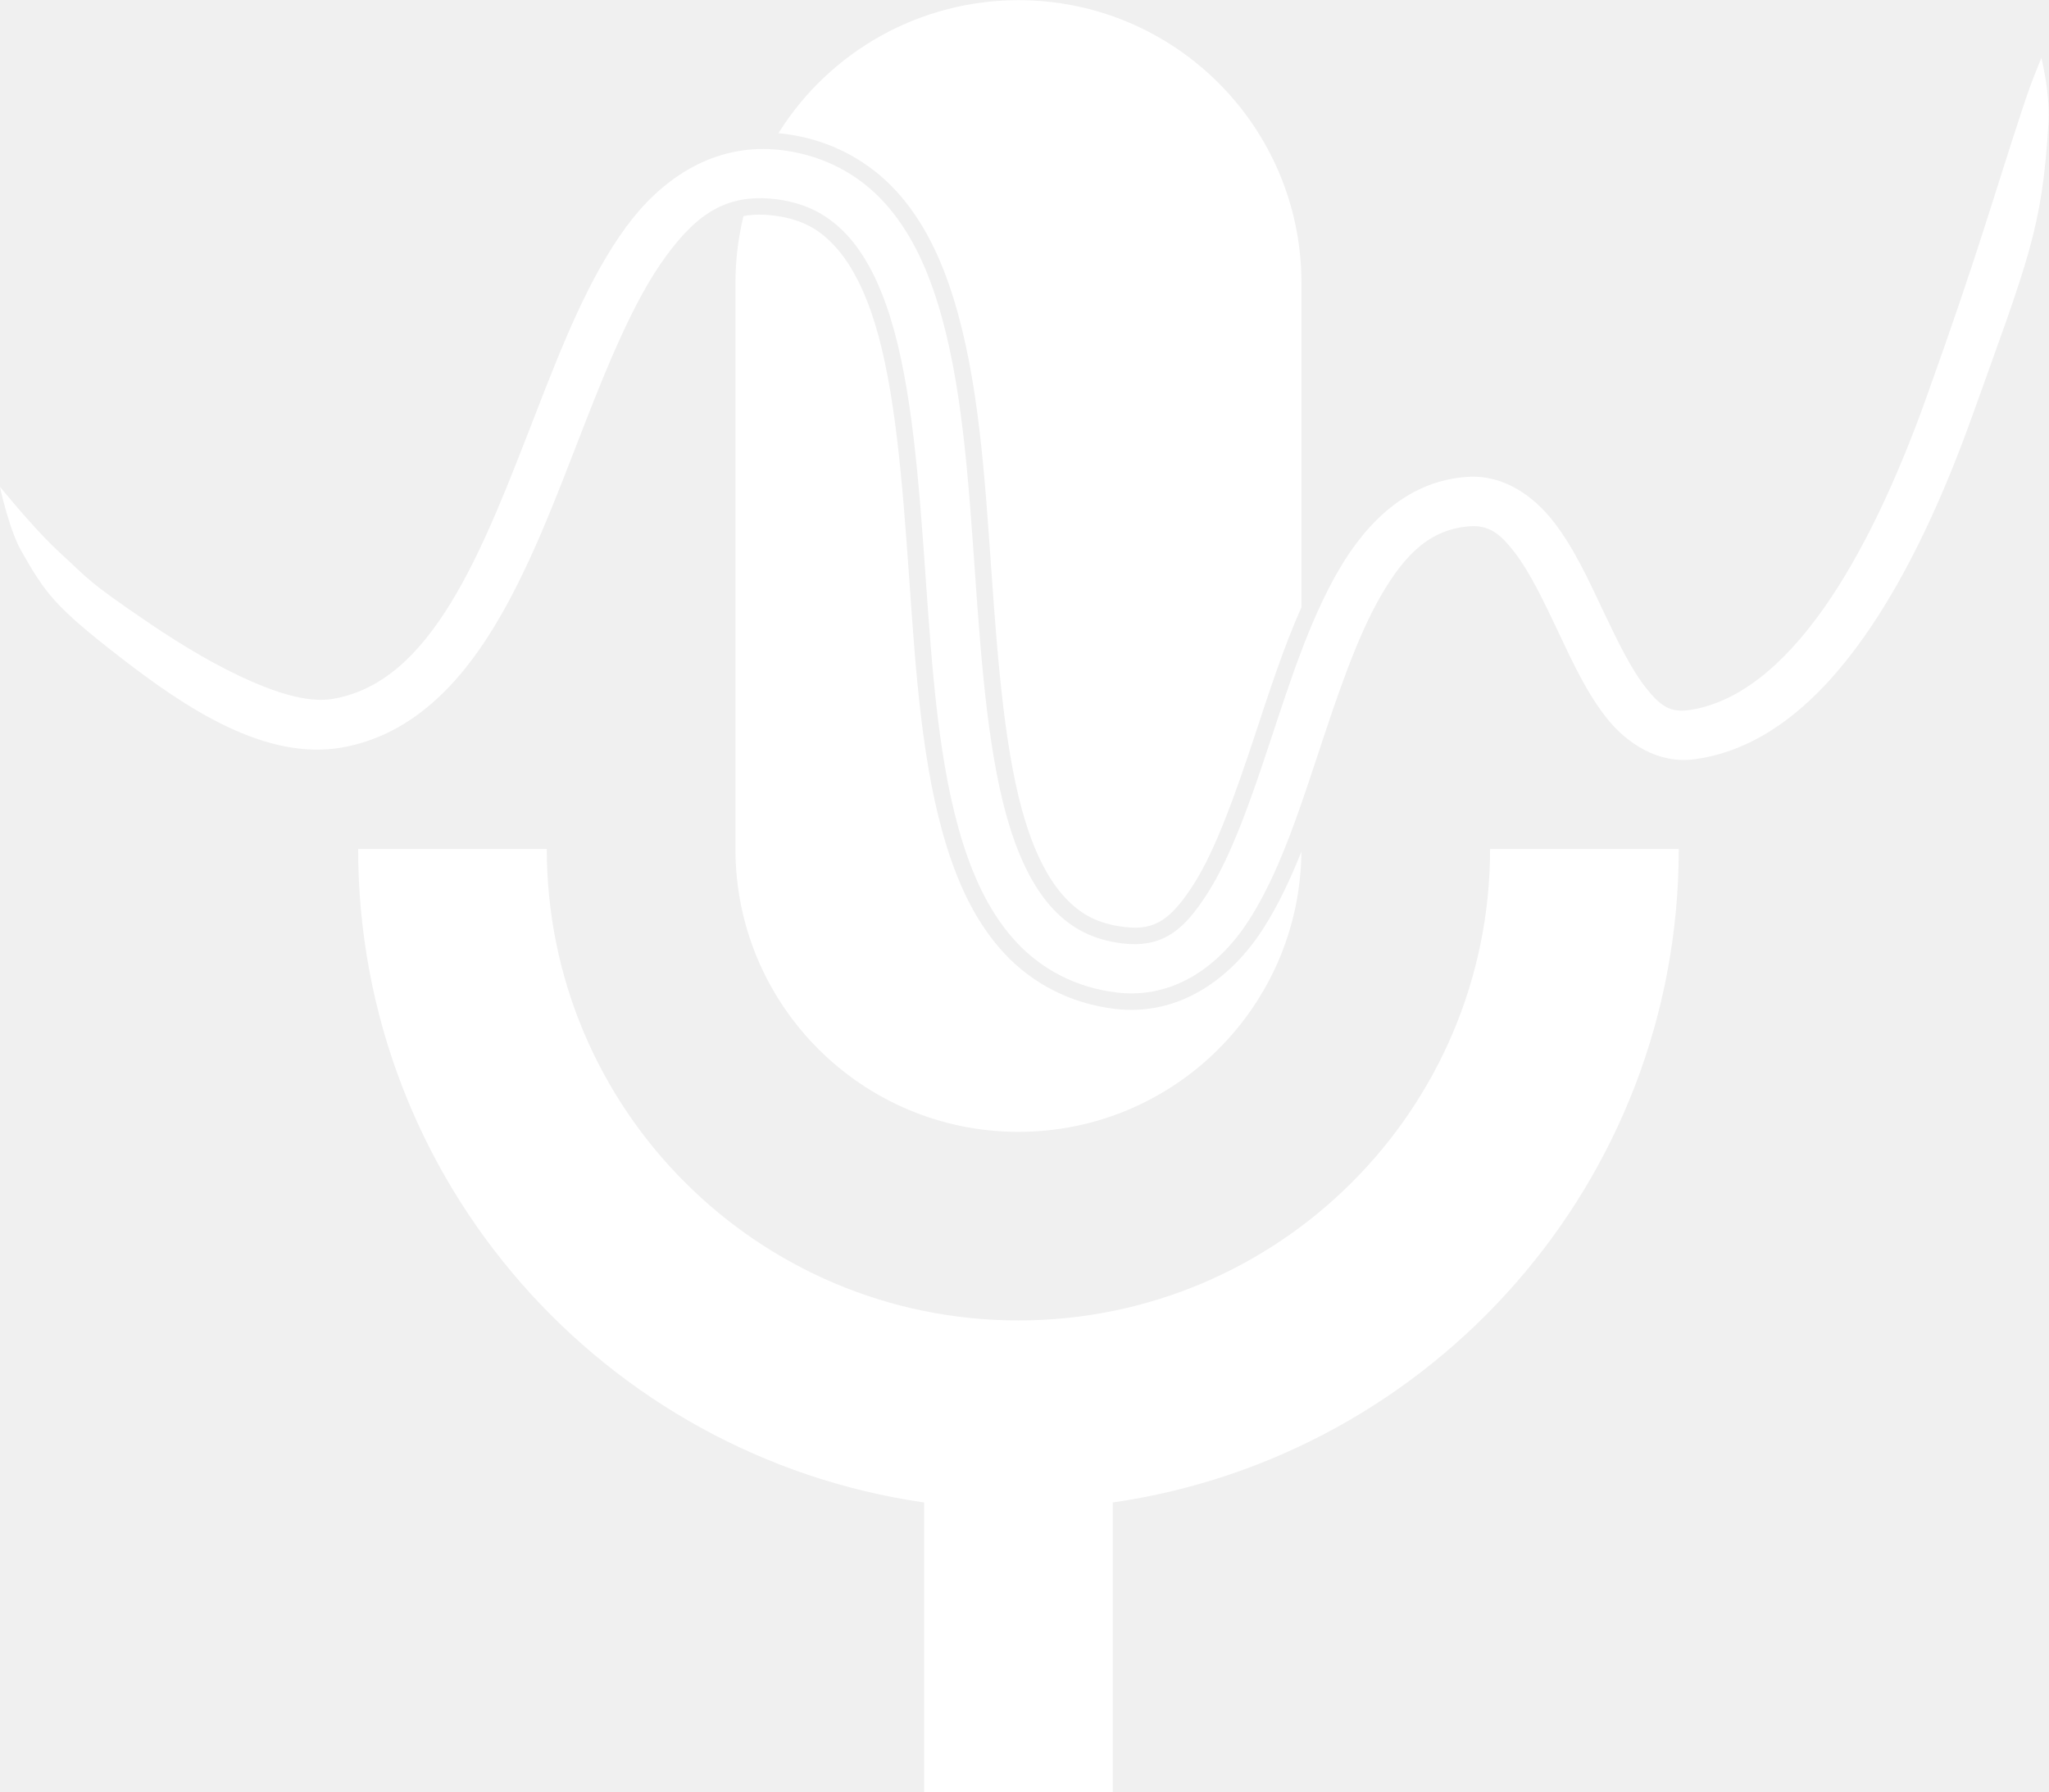
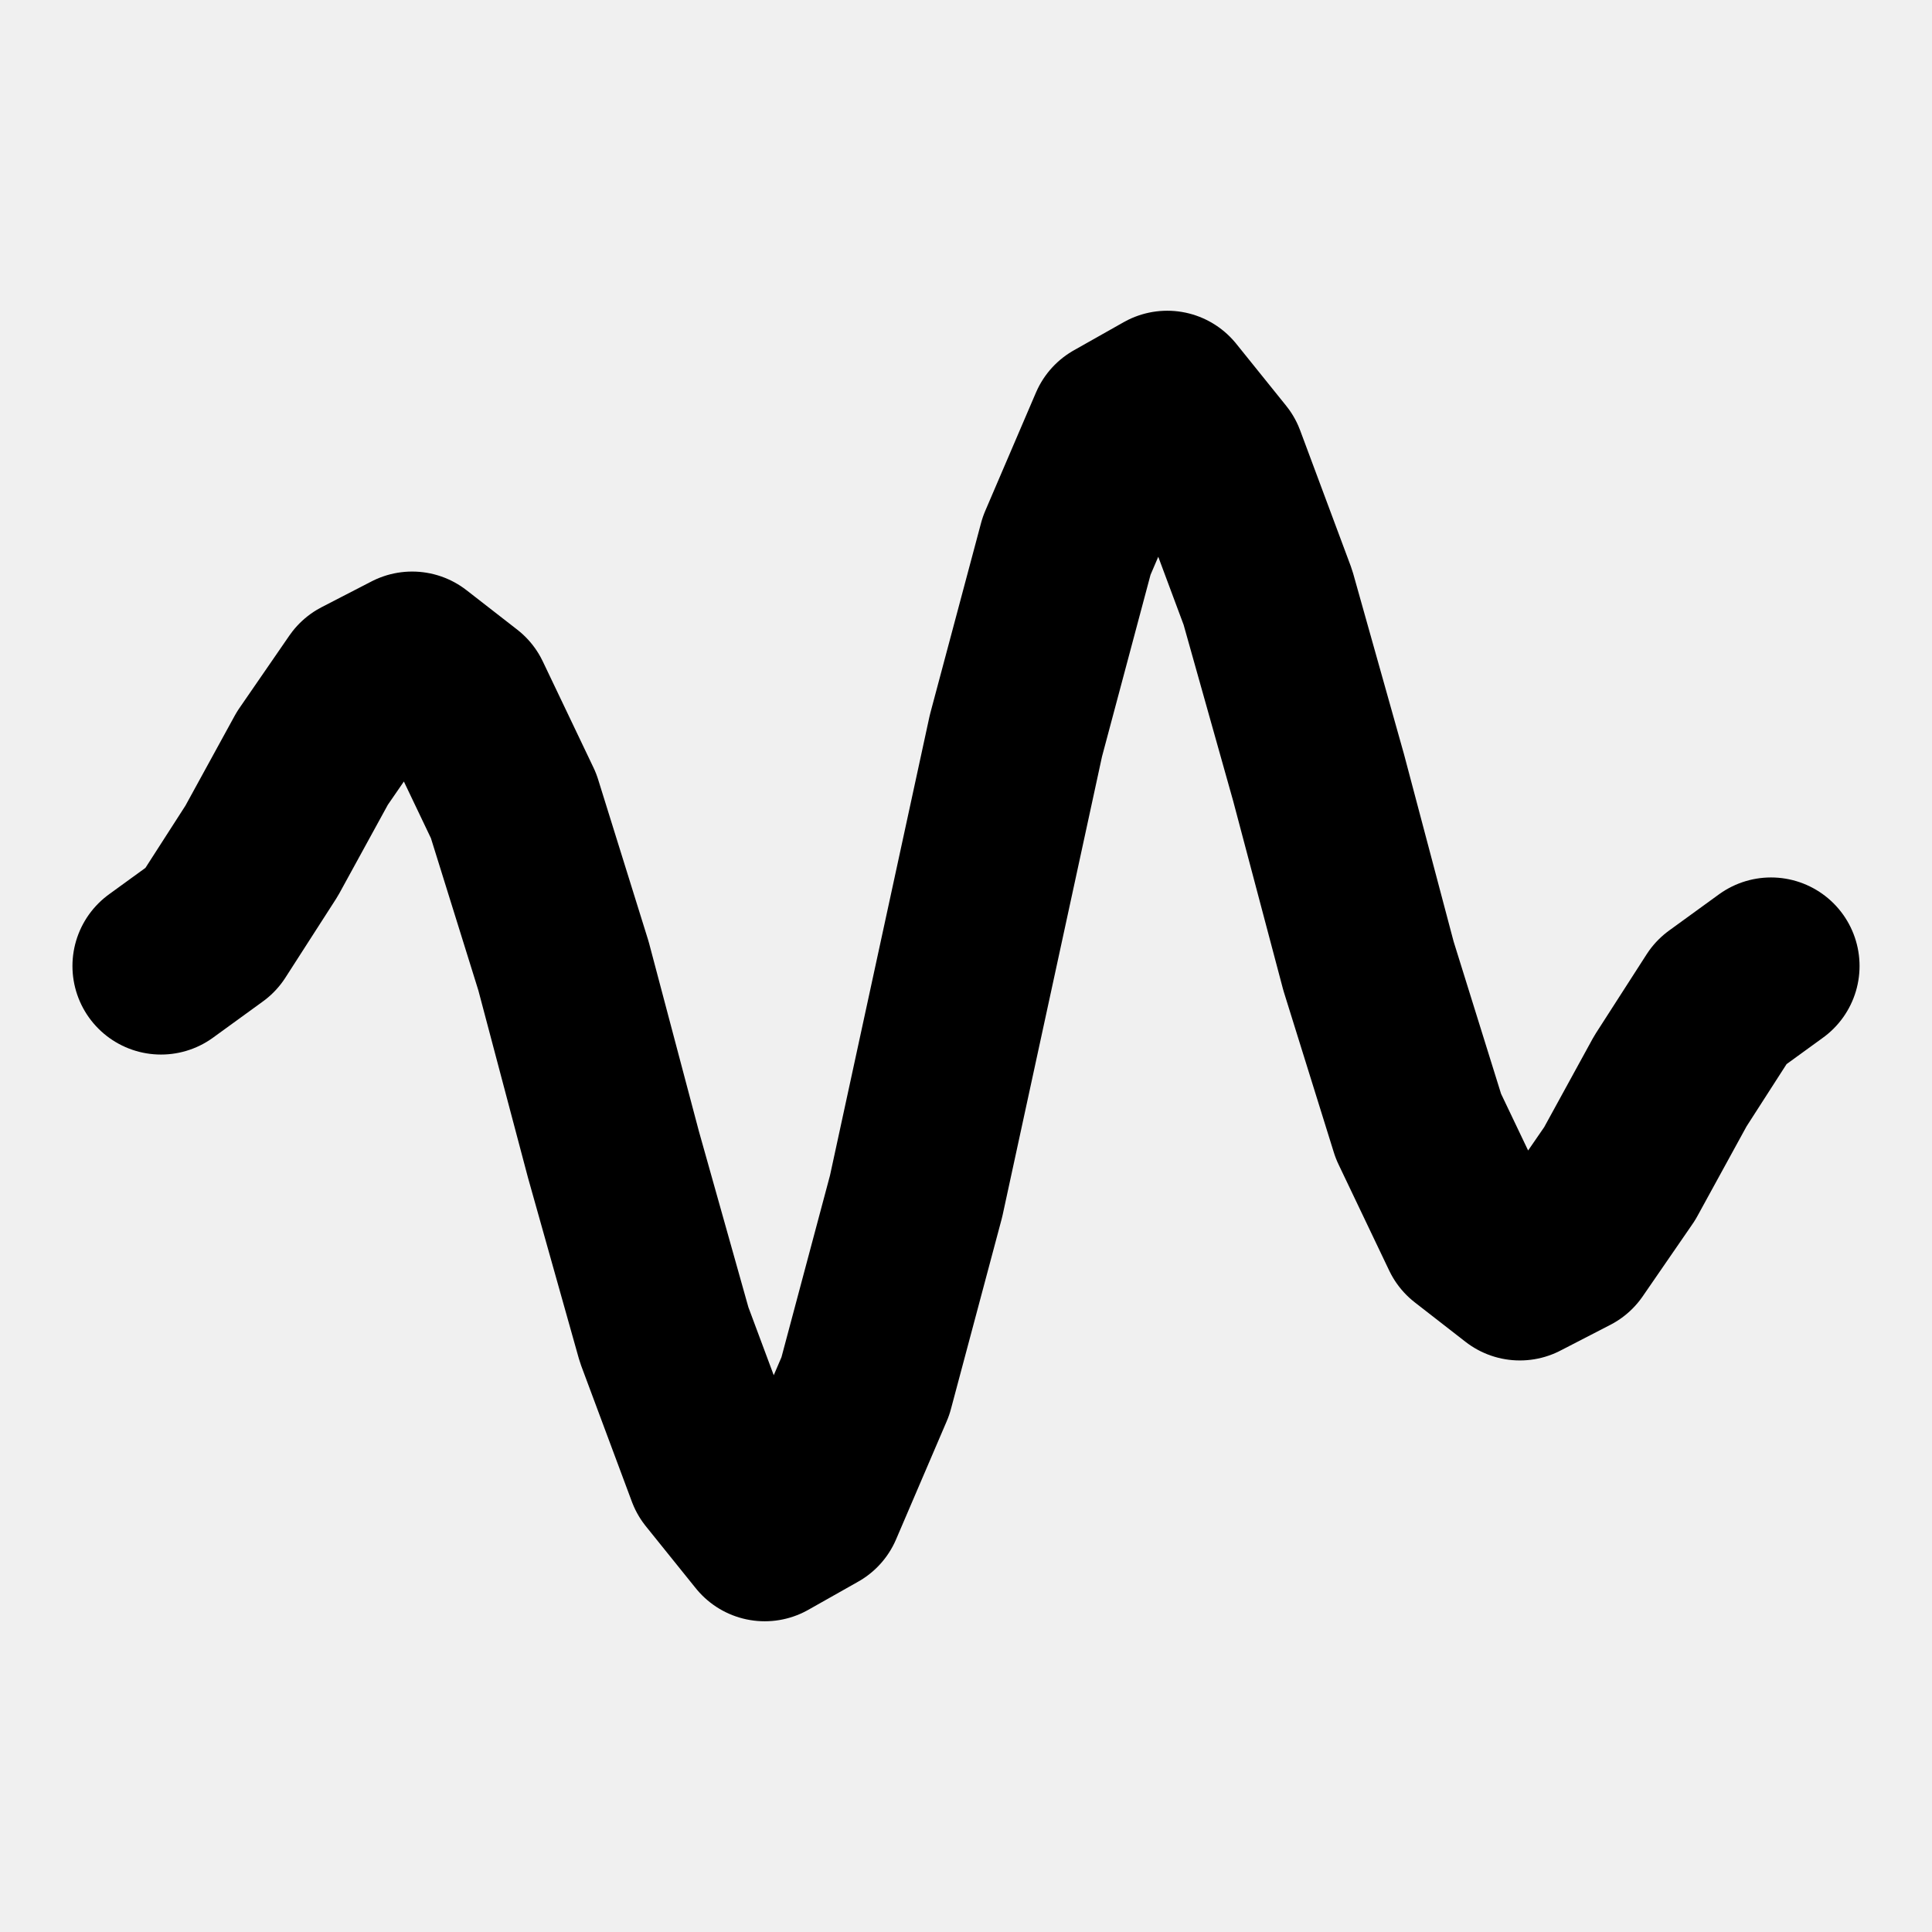
- <svg xmlns="http://www.w3.org/2000/svg" width="19.319" height="16.9" viewBox="0 0 5.112 4.471" version="1.1" id="svg1" xml:space="preserve">
-   <defs id="defs1">
-     <style id="current-color-scheme" type="text/css">
-    .ColorScheme-Text { color:#dfdfdf; } .ColorScheme-Highlight { color:#4285f4; } .ColorScheme-NeutralText { color:#ff9800; } .ColorScheme-PositiveText { color:#4caf50; } .ColorScheme-NegativeText { color:#f44336; }
-   </style>
-   </defs>
-   <g id="layer1" transform="translate(-121.7431,-145.8976)">
-     <g id="g2" transform="matrix(0.09045394,0,0,0.09045394,110.731,136.7676)">
-       <path d="m 131.621,124.351 c 0,9.184 6.79,16.756 15.61,18.031 v 7.987 h 5.204 v -7.987 c 8.82,-1.275 15.611,-8.846 15.611,-18.031 h -5.204 a 13.009,13.009 0 0 1 -13.009,13.009 13.009,13.009 0 0 1 -13.009,-13.009 z" style="fill:#ffffff;stroke:none;stroke-width:2.602" id="path27-0" />
-       <path d="m 157.638,124.423 c -0.301,0.759 -0.641,1.482 -1.055,2.129 -0.865,1.353 -2.298,2.429 -4.096,2.212 -1.23,-0.149 -2.275,-0.708 -3.034,-1.521 -0.756,-0.809 -1.242,-1.825 -1.59,-2.933 -0.695,-2.216 -0.863,-4.873 -1.047,-7.479 -0.184,-2.606 -0.382,-5.168 -0.946,-6.99 -0.282,-0.911 -0.652,-1.626 -1.085,-2.101 -0.438,-0.48 -0.905,-0.752 -1.648,-0.855 -0.337,-0.047 -0.626,-0.043 -0.888,0.008 a 7.805,7.805 0 0 0 -0.222,1.847 v 15.611 a 7.805,7.805 0 0 0 7.806,7.806 7.805,7.805 0 0 0 7.805,-7.734 z" style="fill:#ffffff;stroke:none;stroke-width:2.602" id="path23-2" />
-       <path d="m 149.833,100.935 a 7.805,7.805 0 0 0 -6.62,3.67 c 0.079,0.007 0.158,0.016 0.238,0.027 1.228,0.171 2.263,0.75 3.016,1.574 0.749,0.821 1.232,1.846 1.577,2.962 0.691,2.23 0.859,4.896 1.042,7.502 0.183,2.606 0.384,5.157 0.949,6.958 0.282,0.901 0.65,1.602 1.08,2.062 0.435,0.466 0.898,0.725 1.645,0.815 0.448,0.054 0.751,-0.007 1.036,-0.188 0.285,-0.181 0.558,-0.503 0.87,-0.991 0.613,-0.959 1.155,-2.501 1.693,-4.125 0.388,-1.172 0.779,-2.392 1.28,-3.518 v -8.943 a 7.805,7.805 0 0 0 -7.805,-7.805 z" style="fill:#ffffff;stroke:none;stroke-width:2.602" id="path13-3" />
-       <path d="m 178.051,102.521 c -0.15,0.373 -0.277,0.656 -0.502,1.339 -0.885,2.683 -1.209,3.951 -2.695,8.096 -0.747,2.083 -1.694,4.179 -2.817,5.768 -1.122,1.588 -2.381,2.619 -3.739,2.801 -0.217,0.029 -0.429,0.008 -0.617,-0.099 -0.188,-0.107 -0.343,-0.274 -0.537,-0.515 -0.404,-0.504 -0.789,-1.294 -1.186,-2.134 -0.397,-0.84 -0.797,-1.717 -1.353,-2.438 -0.548,-0.71 -1.369,-1.311 -2.369,-1.253 -1.614,0.094 -2.774,1.205 -3.568,2.57 -0.396,0.68 -0.729,1.44 -1.03,2.231 -0.305,0.803 -0.577,1.639 -0.848,2.459 -0.539,1.629 -1.076,3.187 -1.741,4.227 -0.327,0.512 -0.633,0.89 -1.009,1.129 -0.376,0.239 -0.816,0.319 -1.335,0.257 -0.833,-0.101 -1.43,-0.43 -1.922,-0.957 -0.497,-0.532 -0.886,-1.292 -1.182,-2.236 -0.592,-1.888 -0.786,-4.455 -0.969,-7.063 -0.184,-2.608 -0.357,-5.248 -1.023,-7.4 -0.333,-1.076 -0.792,-2.036 -1.479,-2.789 -0.684,-0.75 -1.619,-1.274 -2.743,-1.431 -0.145,-0.02 -0.289,-0.033 -0.43,-0.039 -1.652,-0.065 -2.991,0.854 -3.935,2.134 -1.032,1.4 -1.762,3.247 -2.492,5.128 -0.73,1.88 -1.453,3.787 -2.345,5.245 -0.891,1.456 -1.899,2.416 -3.238,2.657 -0.623,0.112 -1.398,-0.099 -2.271,-0.479 -0.873,-0.38 -1.839,-0.943 -2.792,-1.589 -1.773,-1.202 -1.686,-1.227 -2.48,-1.952 -0.536,-0.49 -1.176,-1.239 -1.662,-1.825 0.016,0.071 0.011,0.062 0.029,0.137 0.137,0.566 0.337,1.237 0.542,1.6 0.676,1.195 0.934,1.561 2.751,2.968 1.816,1.407 4.006,2.864 6.124,2.483 1.848,-0.332 3.166,-1.665 4.16,-3.289 0.996,-1.626 1.727,-3.592 2.453,-5.462 0.727,-1.87 1.451,-3.636 2.319,-4.813 0.429,-0.582 0.85,-1.02 1.347,-1.289 0.28,-0.152 0.583,-0.246 0.914,-0.283 0.255,-0.028 0.527,-0.022 0.818,0.018 0.831,0.116 1.428,0.459 1.922,0.999 0.499,0.546 0.888,1.319 1.183,2.273 0.59,1.907 0.782,4.485 0.965,7.093 0.184,2.608 0.357,5.239 1.027,7.375 0.335,1.068 0.796,2.018 1.488,2.759 0.689,0.737 1.629,1.244 2.755,1.38 1.593,0.192 2.856,-0.75 3.658,-2.005 0.589,-0.922 1.032,-2.035 1.438,-3.202 0.153,-0.439 0.3,-0.886 0.448,-1.332 0.54,-1.632 1.077,-3.256 1.761,-4.431 0.34,-0.584 0.683,-1.038 1.083,-1.36 0.4,-0.322 0.86,-0.503 1.385,-0.534 0.224,-0.013 0.443,0.032 0.639,0.155 0.196,0.123 0.368,0.308 0.57,0.569 0.414,0.537 0.801,1.345 1.199,2.187 0.398,0.843 0.796,1.707 1.357,2.406 0.55,0.685 1.413,1.245 2.4,1.113 1.905,-0.256 3.434,-1.614 4.672,-3.366 1.238,-1.752 2.216,-3.943 2.988,-6.095 1.552,-4.329 1.928,-5.167 2.106,-8.08 0.038,-0.627 -0.079,-1.293 -0.195,-1.816 z" style="baseline-shift:baseline;display:inline;overflow:visible;vector-effect:none;fill:#ffffff;stroke-width:0.315;enable-background:accumulate;stop-color:#000000" id="path29-7" />
-     </g>
-   </g>
+ <svg xmlns="http://www.w3.org/2000/svg" viewBox="0 0 24 24" width="24" height="24" fill="none">
+   <path d="M 2.0 12.0 L 2.62 11.55 L 3.25 10.57 L 3.88 9.42 L 4.5 8.52 L 5.12 8.2 L 5.75 8.69 L 6.38 10.01 L 7.0 12.0 L 7.62 14.34 L 8.25 16.58 L 8.88 18.27 L 9.5 19.04 L 10.12 18.69 L 10.75 17.22 L 11.38 14.86 L 12.0 12.0 L 12.62 9.14 L 13.25 6.78 L 13.88 5.31 L 14.5 4.96 L 15.12 5.73 L 15.75 7.42 L 16.38 9.66 L 17.0 12.0 L 17.62 13.99 L 18.25 15.31 L 18.88 15.8 L 19.5 15.48 L 20.12 14.58 L 20.75 13.43 L 21.38 12.45 L 22.0 12.0" stroke="currentColor" stroke-width="2.2" stroke-linecap="round" stroke-linejoin="round" />
</svg>
